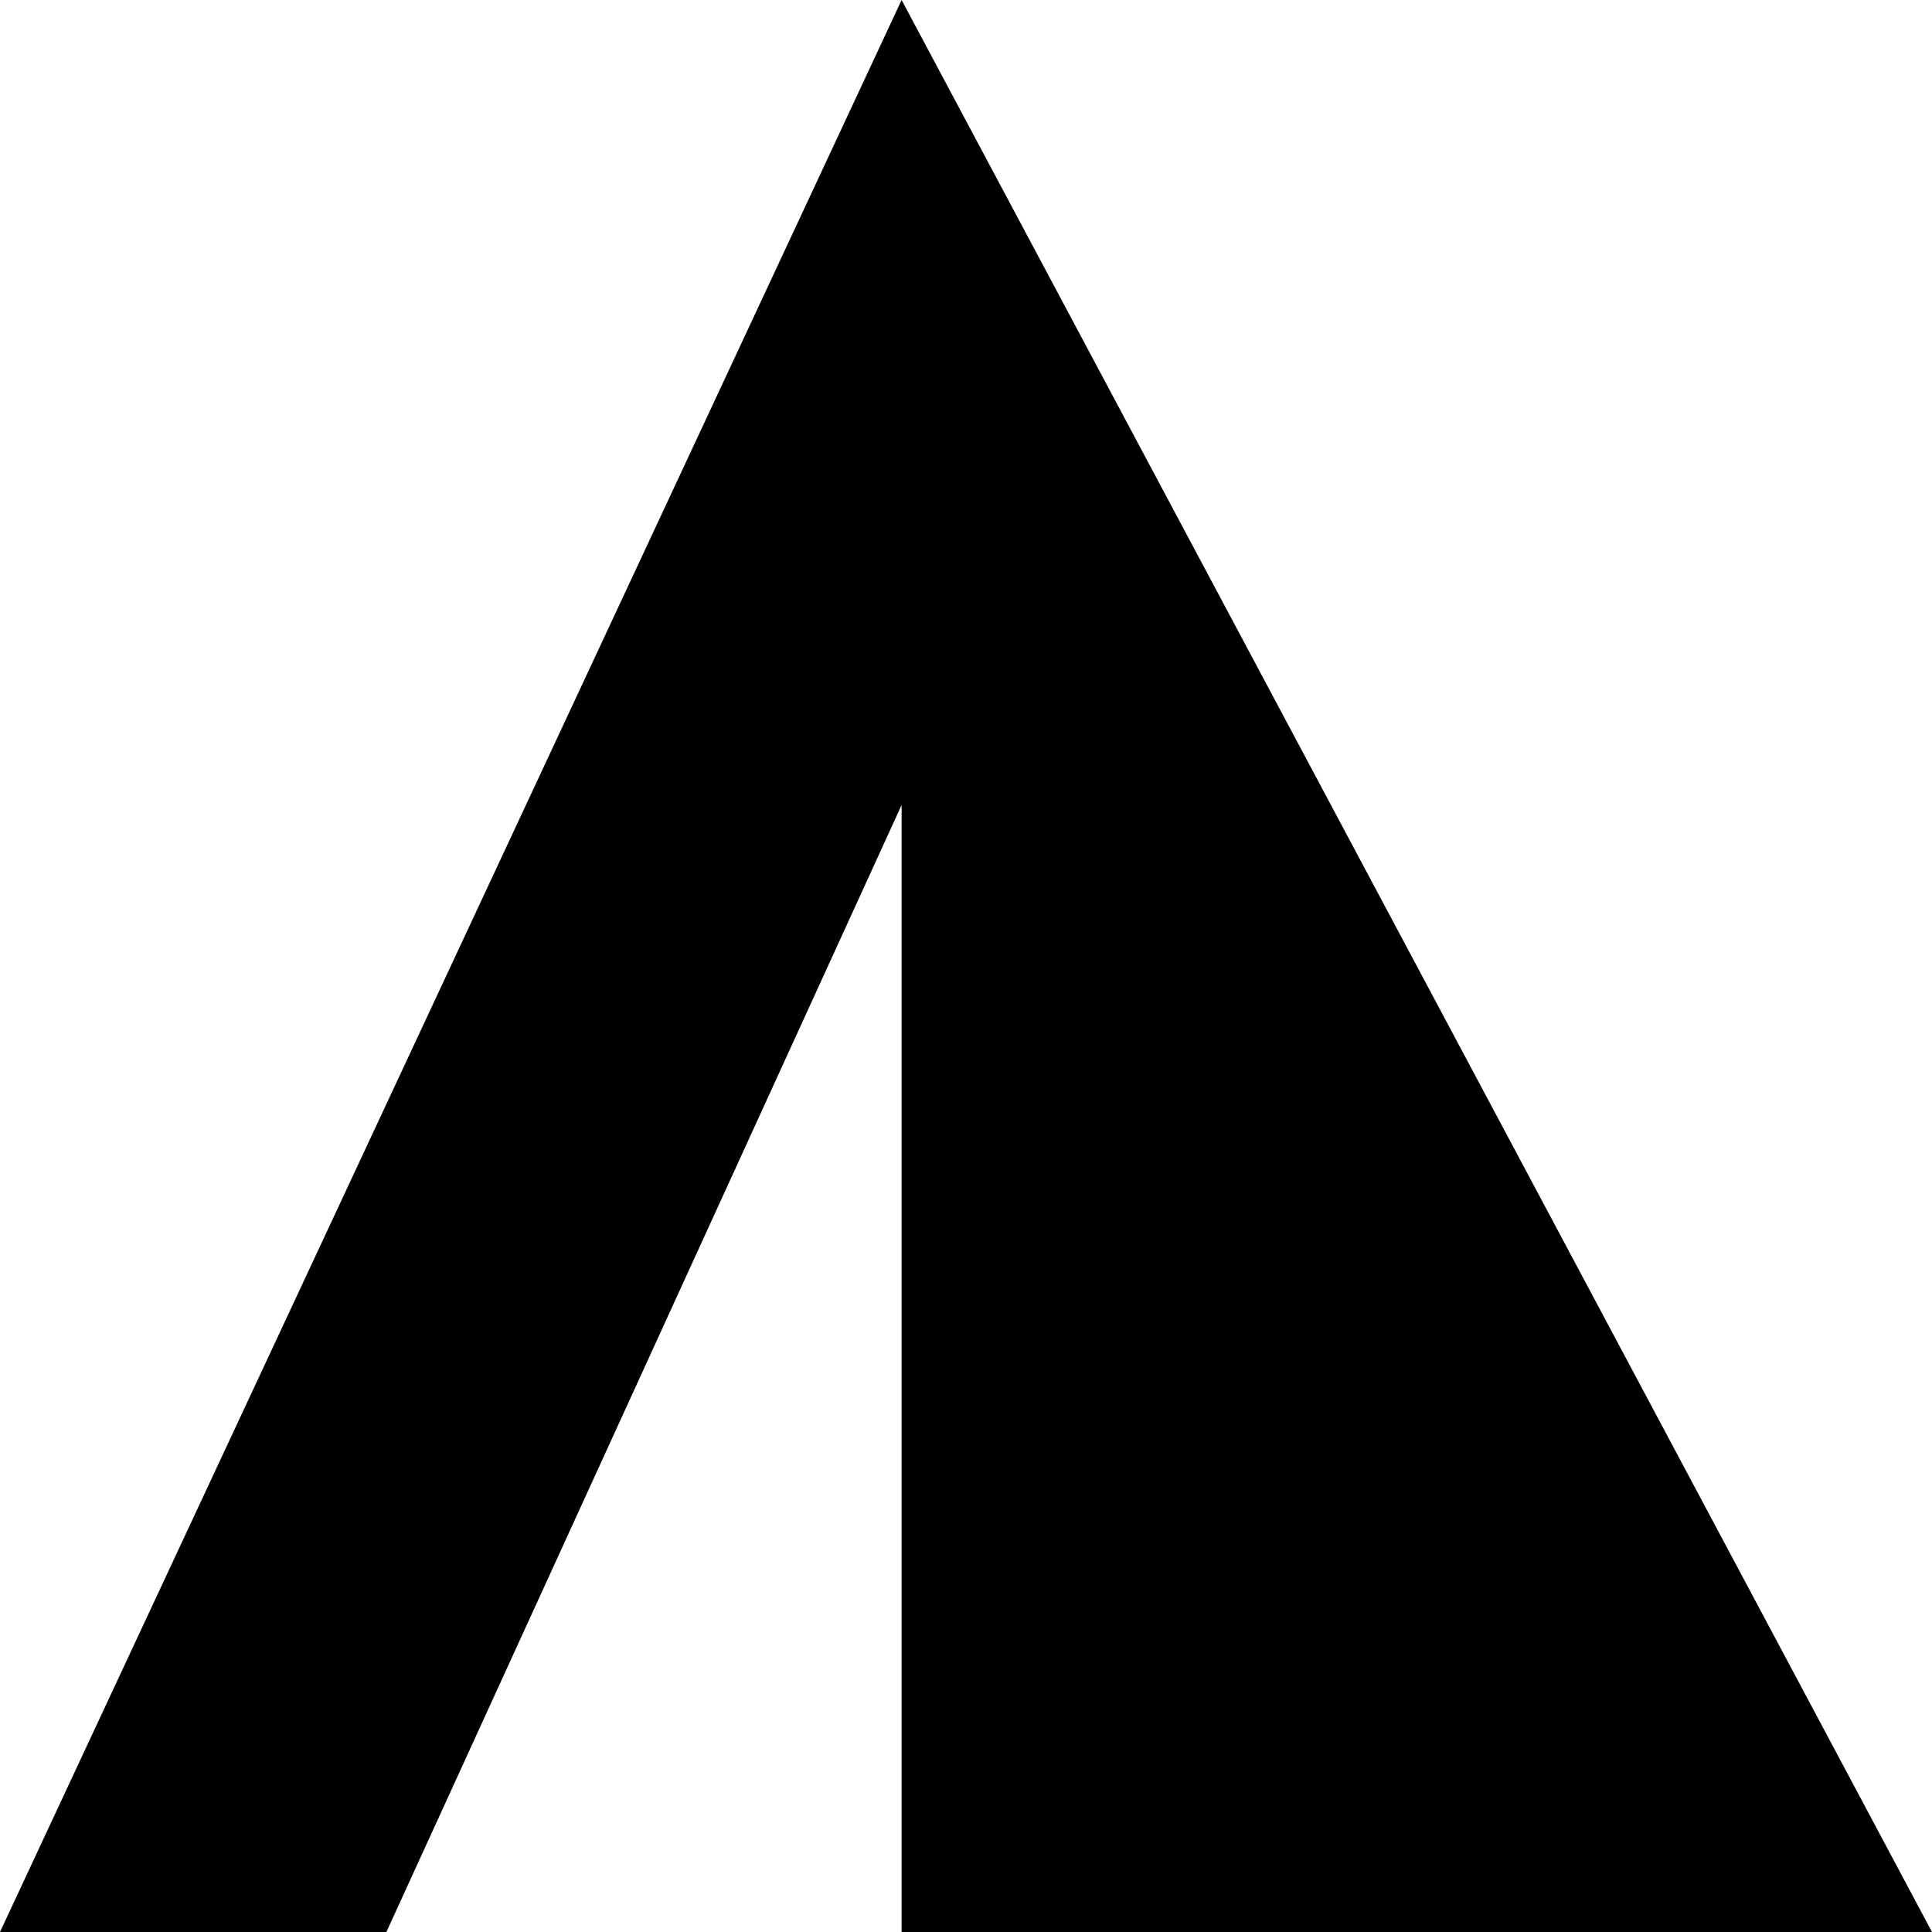
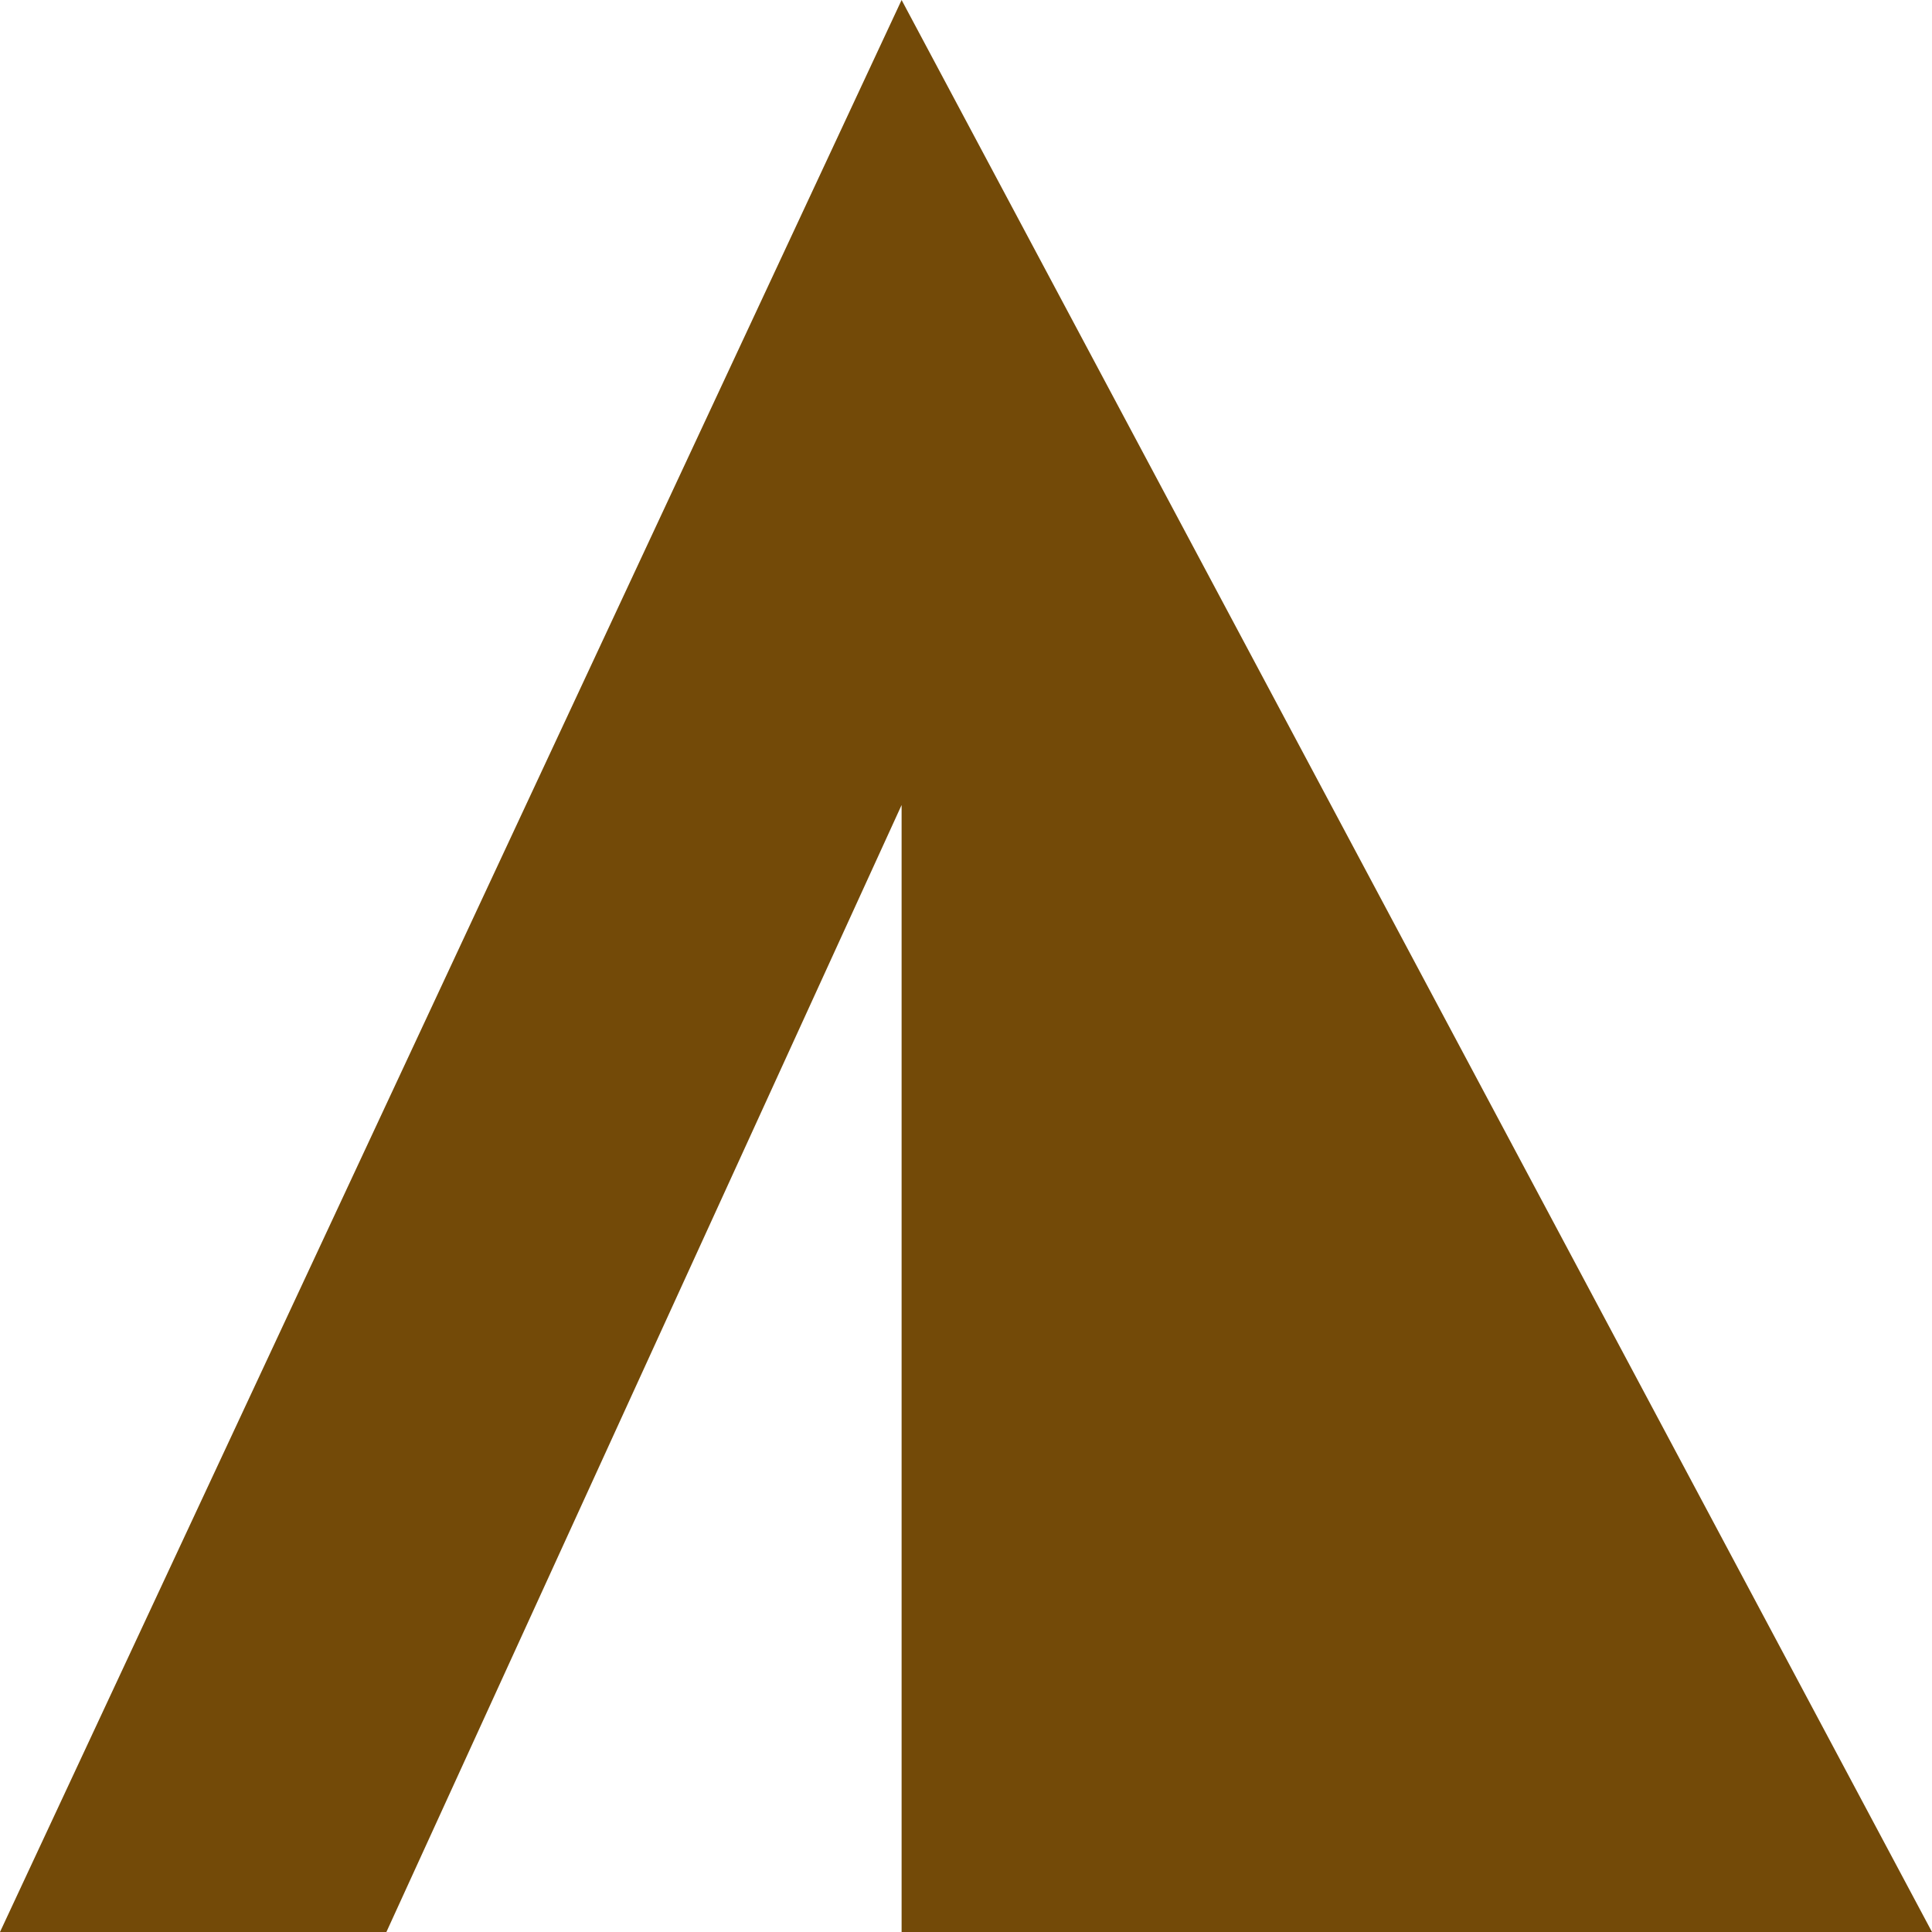
- <svg xmlns="http://www.w3.org/2000/svg" width="15" height="15" version="1.1" viewBox="0 0 15 15">
+ <svg xmlns="http://www.w3.org/2000/svg" width="30" height="30" version="1.1" viewBox="0 0 15 15">
  <g transform="translate(-121 -758.36)">
-     <path d="m128 758.36-7 15h3l4-8.75v8.75h8z" />
+     <path fill="#734a08ff" d="m128 758.36-7 15h3l4-8.75v8.75h8z" />
  </g>
-   <style type="text/css">.st0{fill:#010101;}
- 	.st1{fill:#010101;stroke:#000000;stroke-width:4;stroke-linecap:round;stroke-linejoin:round;stroke-miterlimit:10;}</style>
</svg>
